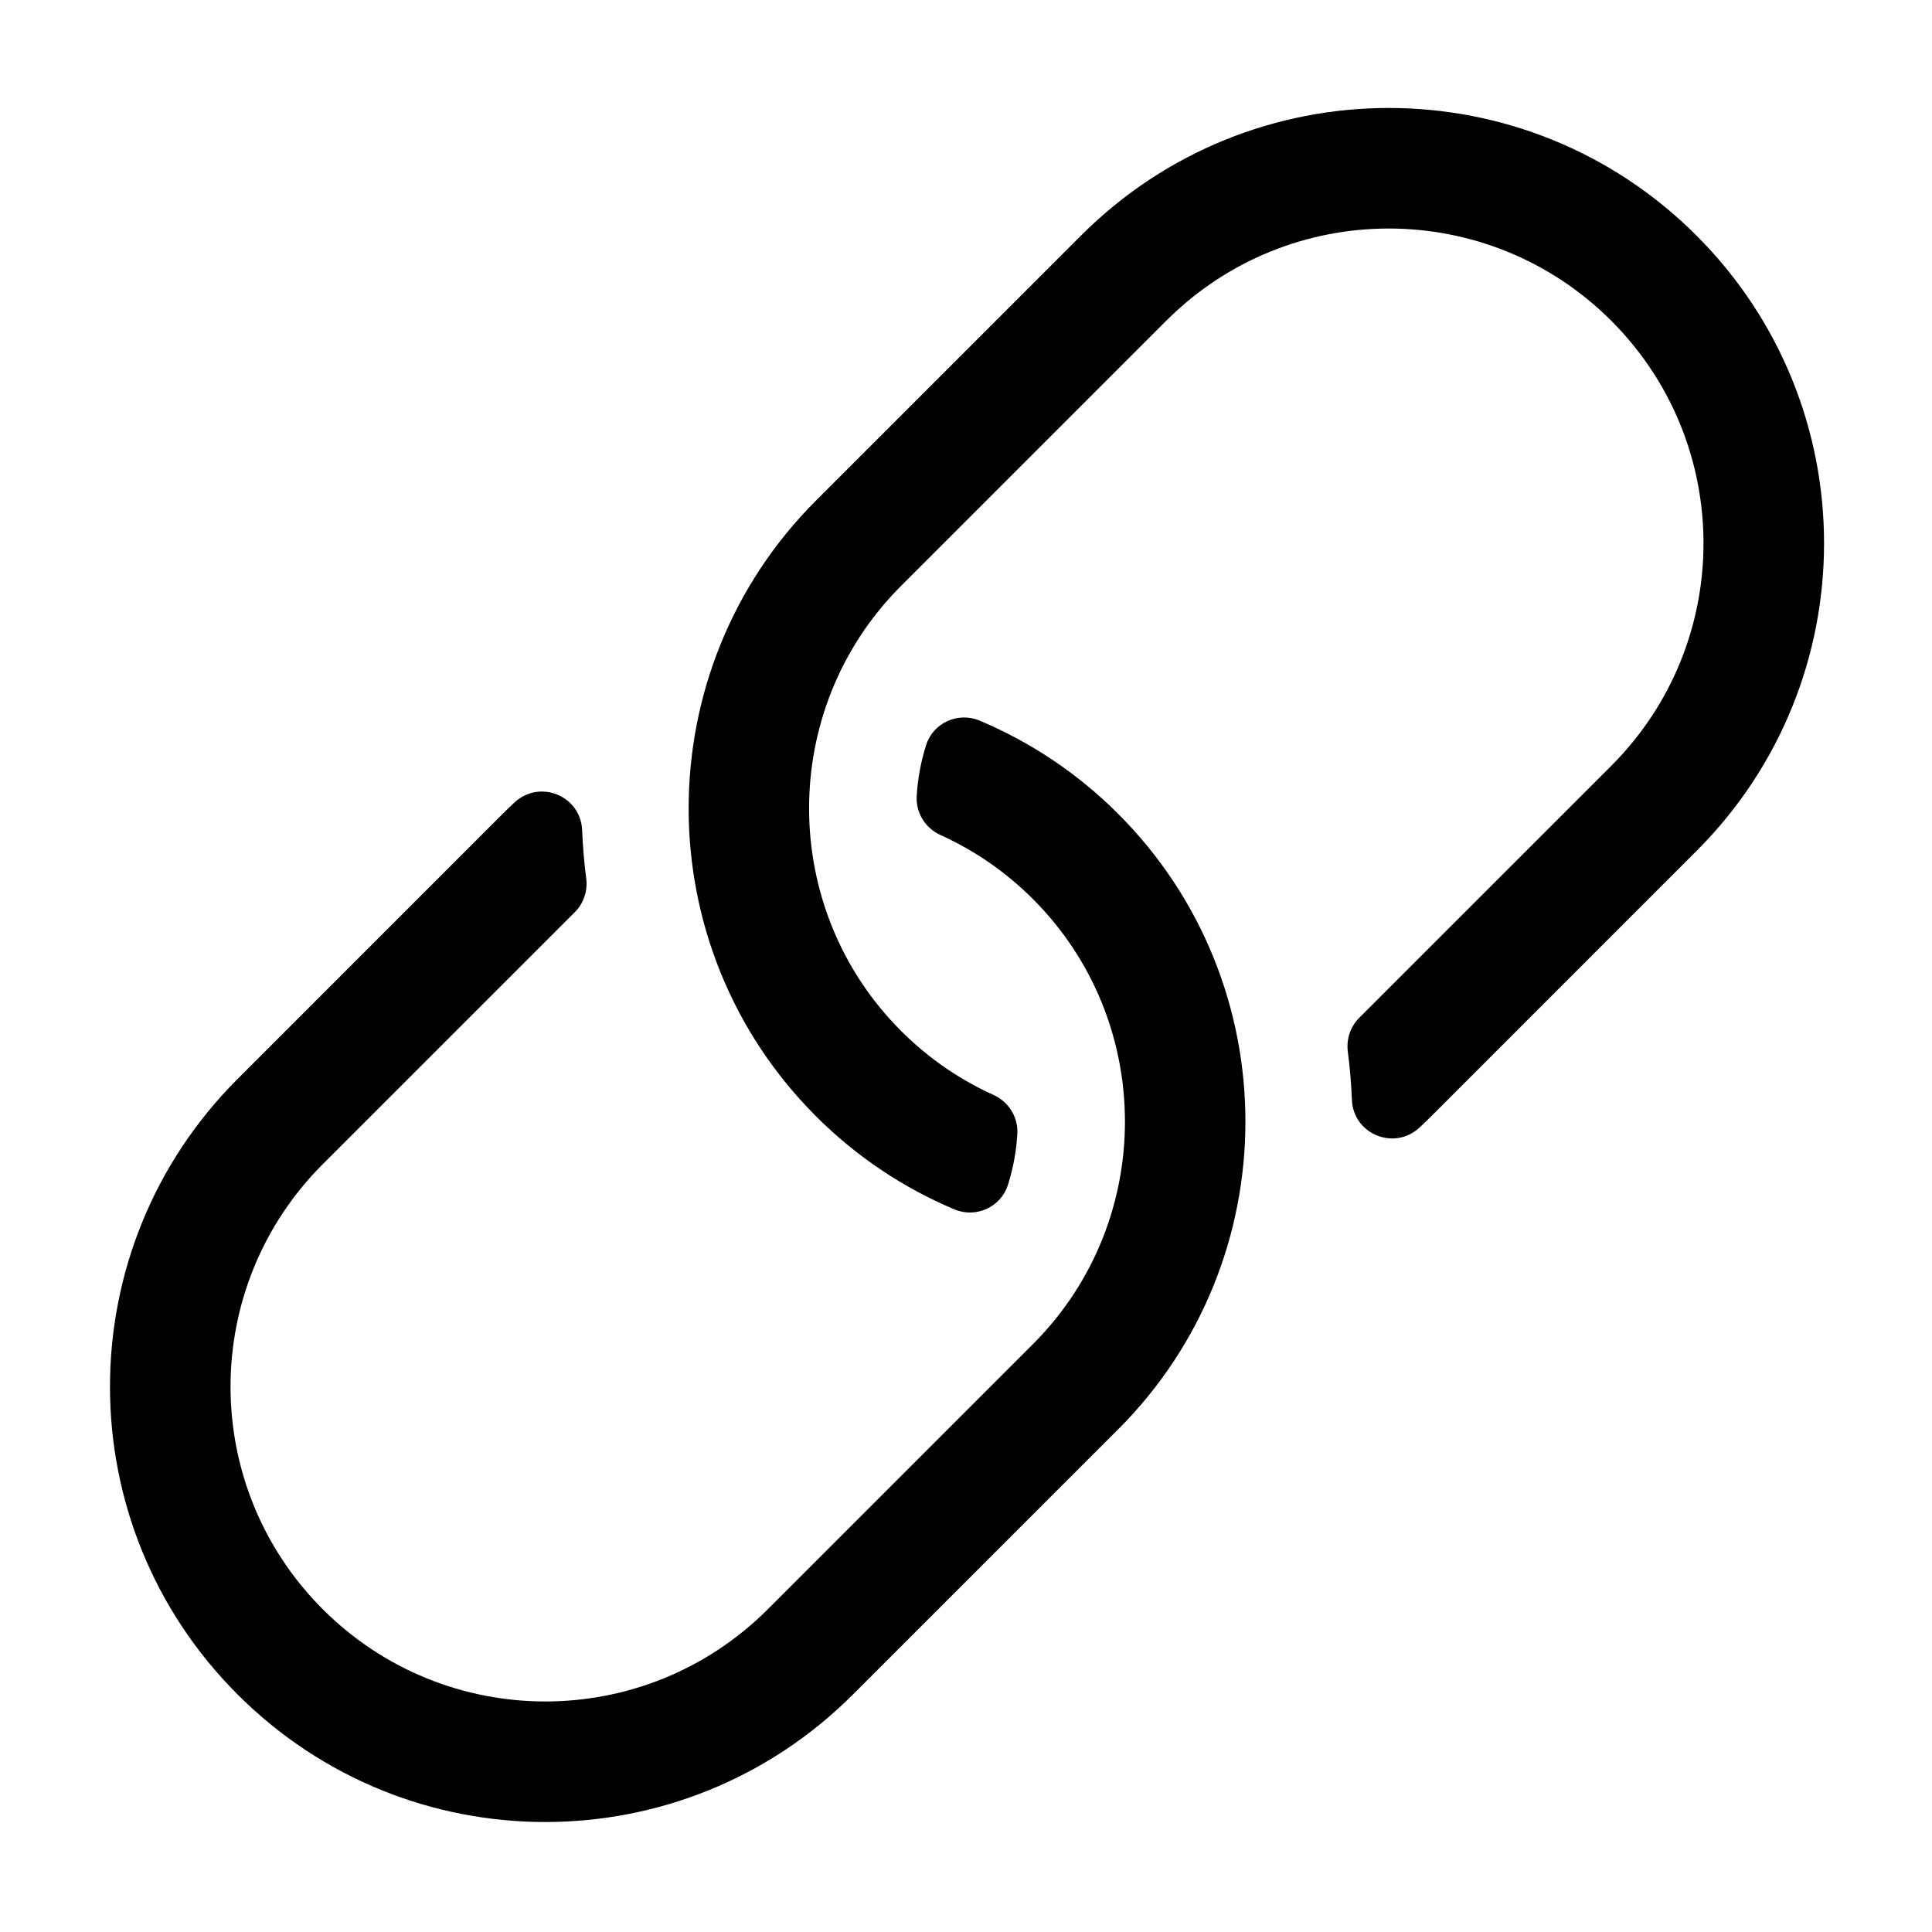
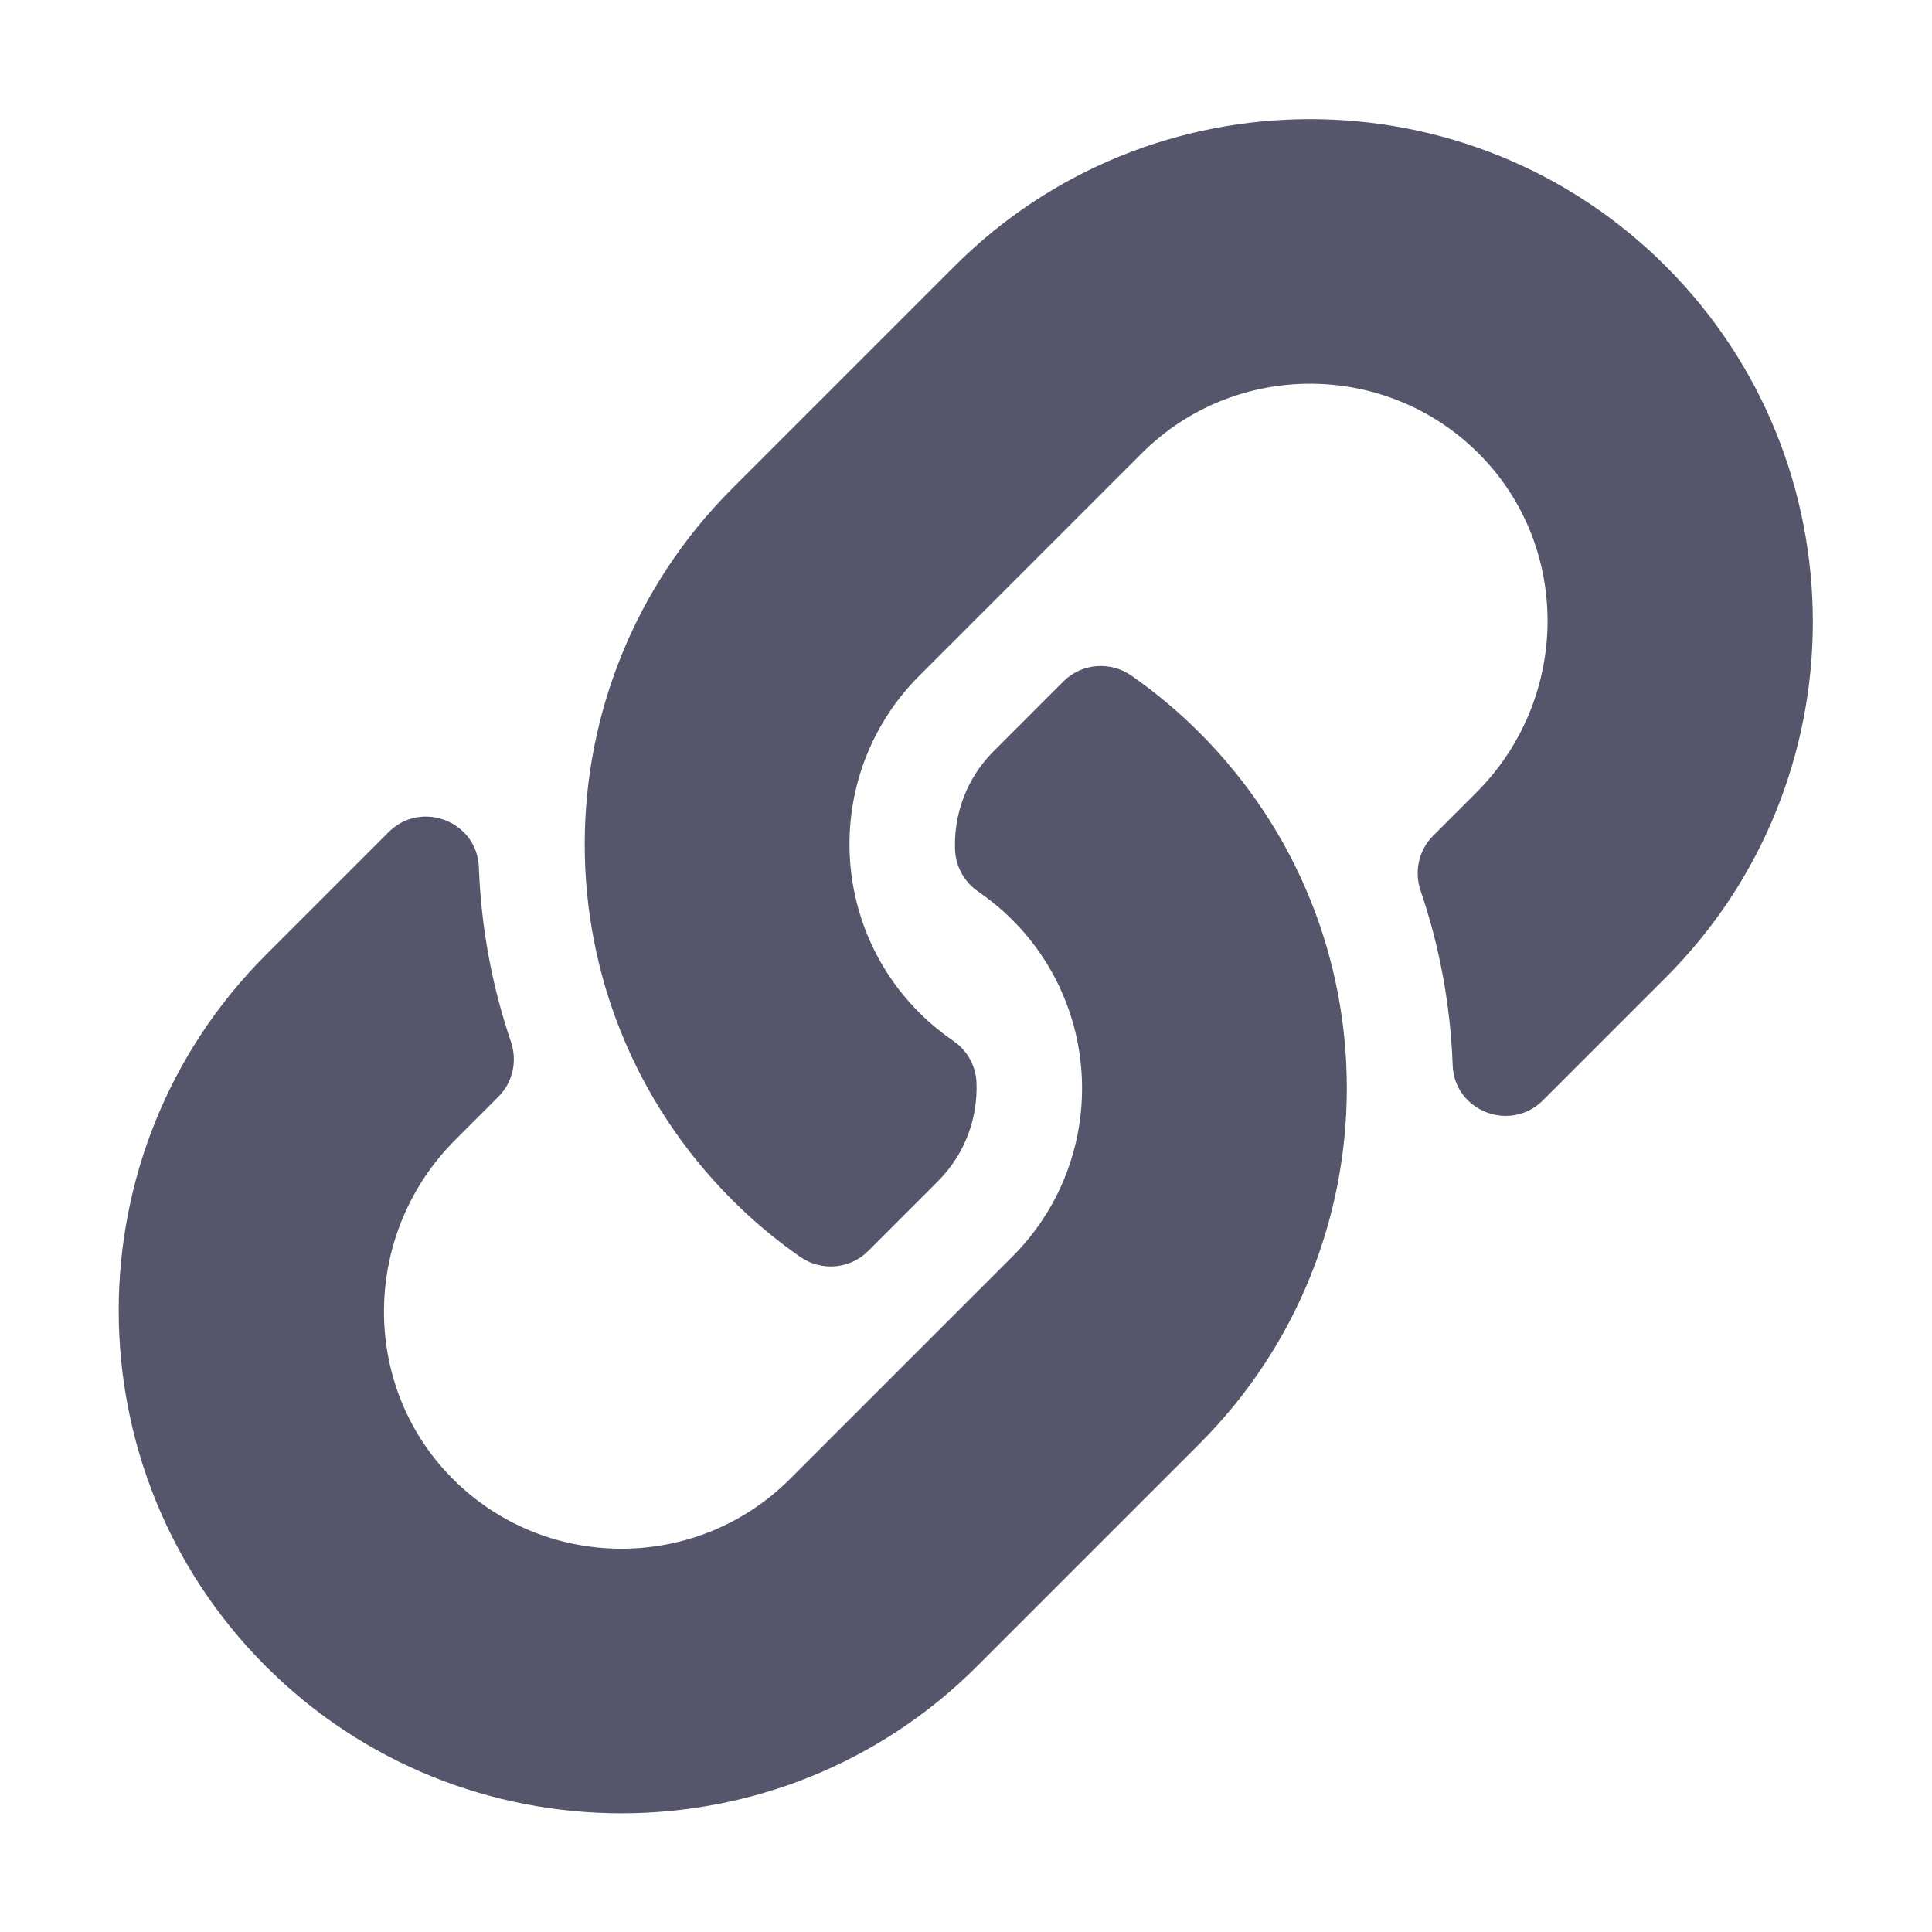
- <svg xmlns="http://www.w3.org/2000/svg" width="128" height="128" version="1.1" viewBox="0 0 128 128">
-   <style type="text/css">.Line{fill:#000000;}</style>
-   <path class="Line" d="m74.08 94.697-17.566 17.564c-11.262 11.267-29.507 11.273-40.775 0-11.267-11.262-11.273-29.507 0-40.775l17.564-17.566a29.462 29.462 0 0 1 0.783-0.755c1.675-1.554 4.391-0.444 4.482 1.838 0.043 1.066 0.133 2.131 0.27 3.19 0.107 0.824-0.165 1.652-0.753 2.239-3.655 3.653-16.666 16.663-16.701 16.698-8.148 8.153-8.147 21.334 0 29.486 8.153 8.148 21.334 8.147 29.486 0l17.646-17.646c8.051-8.134 8.016-21.308-0.082-29.406-1.822-1.822-3.898-3.234-6.118-4.238-1.013-0.458-1.647-1.479-1.582-2.588a13.795 13.795 0 0 1 0.627-3.384c0.466-1.464 2.114-2.209 3.531-1.615 3.343 1.403 6.474 3.465 9.19 6.181 11.242 11.243 11.24 29.537 0 40.777zm-20.027-20.75c2.717 2.717 5.847 4.778 9.19 6.181 1.417 0.594 3.064-0.151 3.531-1.615a13.795 13.795 0 0 0 0.627-3.384c0.065-1.11-0.57-2.13-1.582-2.588-2.22-1.004-4.296-2.416-6.118-4.238-8.098-8.098-8.133-21.272-0.082-29.406l17.646-17.646c8.152-8.147 21.333-8.148 29.486 0 8.147 8.152 8.148 21.333 0 29.486-0.035 0.035-13.046 13.045-16.701 16.698-0.588 0.588-0.86 1.415-0.753 2.239a36.187 36.187 0 0 1 0.27 3.19c0.092 2.283 2.808 3.392 4.482 1.838a29.127 29.127 0 0 0 0.783-0.755l17.564-17.566c11.273-11.268 11.267-29.513 0-40.775-11.268-11.273-29.513-11.267-40.775 0l-17.566 17.564c-11.24 11.241-11.242 29.535 0 40.777z" />
+ <svg xmlns="http://www.w3.org/2000/svg" version="1.1" viewBox="0 0 128 128">
+   <style type="text/css">.Back{fill:#000022;fill-opacity:.667;}</style>
+   <path class="Back" d="m79.465 48.536c13.098 13.111 12.918 34.132 0.079 47.043-0.024 0.026-0.053 0.055-0.079 0.081l-14.732 14.732c-12.993 12.993-34.133 12.992-47.124 0-12.993-12.991-12.993-34.133 0-47.124l8.134-8.134c2.157-2.157 5.872-0.723 5.984 2.325 0.142 3.885 0.839 7.788 2.124 11.558 0.435 1.276 0.124 2.688-0.829 3.642l-2.869 2.869c-6.144 6.144-6.337 16.148-0.253 22.352 6.144 6.265 16.241 6.302 22.432 0.112l14.732-14.73c6.18-6.18 6.154-16.169 0-22.323-0.811-0.81-1.629-1.439-2.267-1.879a3.516 3.516 0 0 1-1.523-2.764c-0.087-2.317 0.734-4.704 2.564-6.534l4.615-4.616c1.21-1.21 3.109-1.359 4.513-0.379a33.427 33.427 0 0 1 4.499 3.77zm30.896-30.898c-12.991-12.992-34.131-12.993-47.124 0l-14.732 14.732c-0.026 0.026-0.055 0.055-0.079 0.081-12.839 12.91-13.019 33.931 0.079 47.043a33.421 33.421 0 0 0 4.499 3.77c1.403 0.979 3.302 0.831 4.513-0.379l4.615-4.616c1.831-1.831 2.651-4.218 2.564-6.534a3.516 3.516 0 0 0-1.523-2.764c-0.638-0.44-1.456-1.069-2.267-1.879-6.154-6.154-6.18-16.143 0-22.323l14.732-14.73c6.191-6.191 16.288-6.153 22.432 0.112 6.083 6.204 5.891 16.208-0.253 22.352l-2.869 2.869c-0.954 0.954-1.265 2.365-0.829 3.642 1.286 3.769 1.982 7.673 2.124 11.558 0.112 3.049 3.826 4.482 5.984 2.325l8.134-8.134c12.994-12.991 12.994-34.133 2.3e-4 -47.124z" />
</svg>
